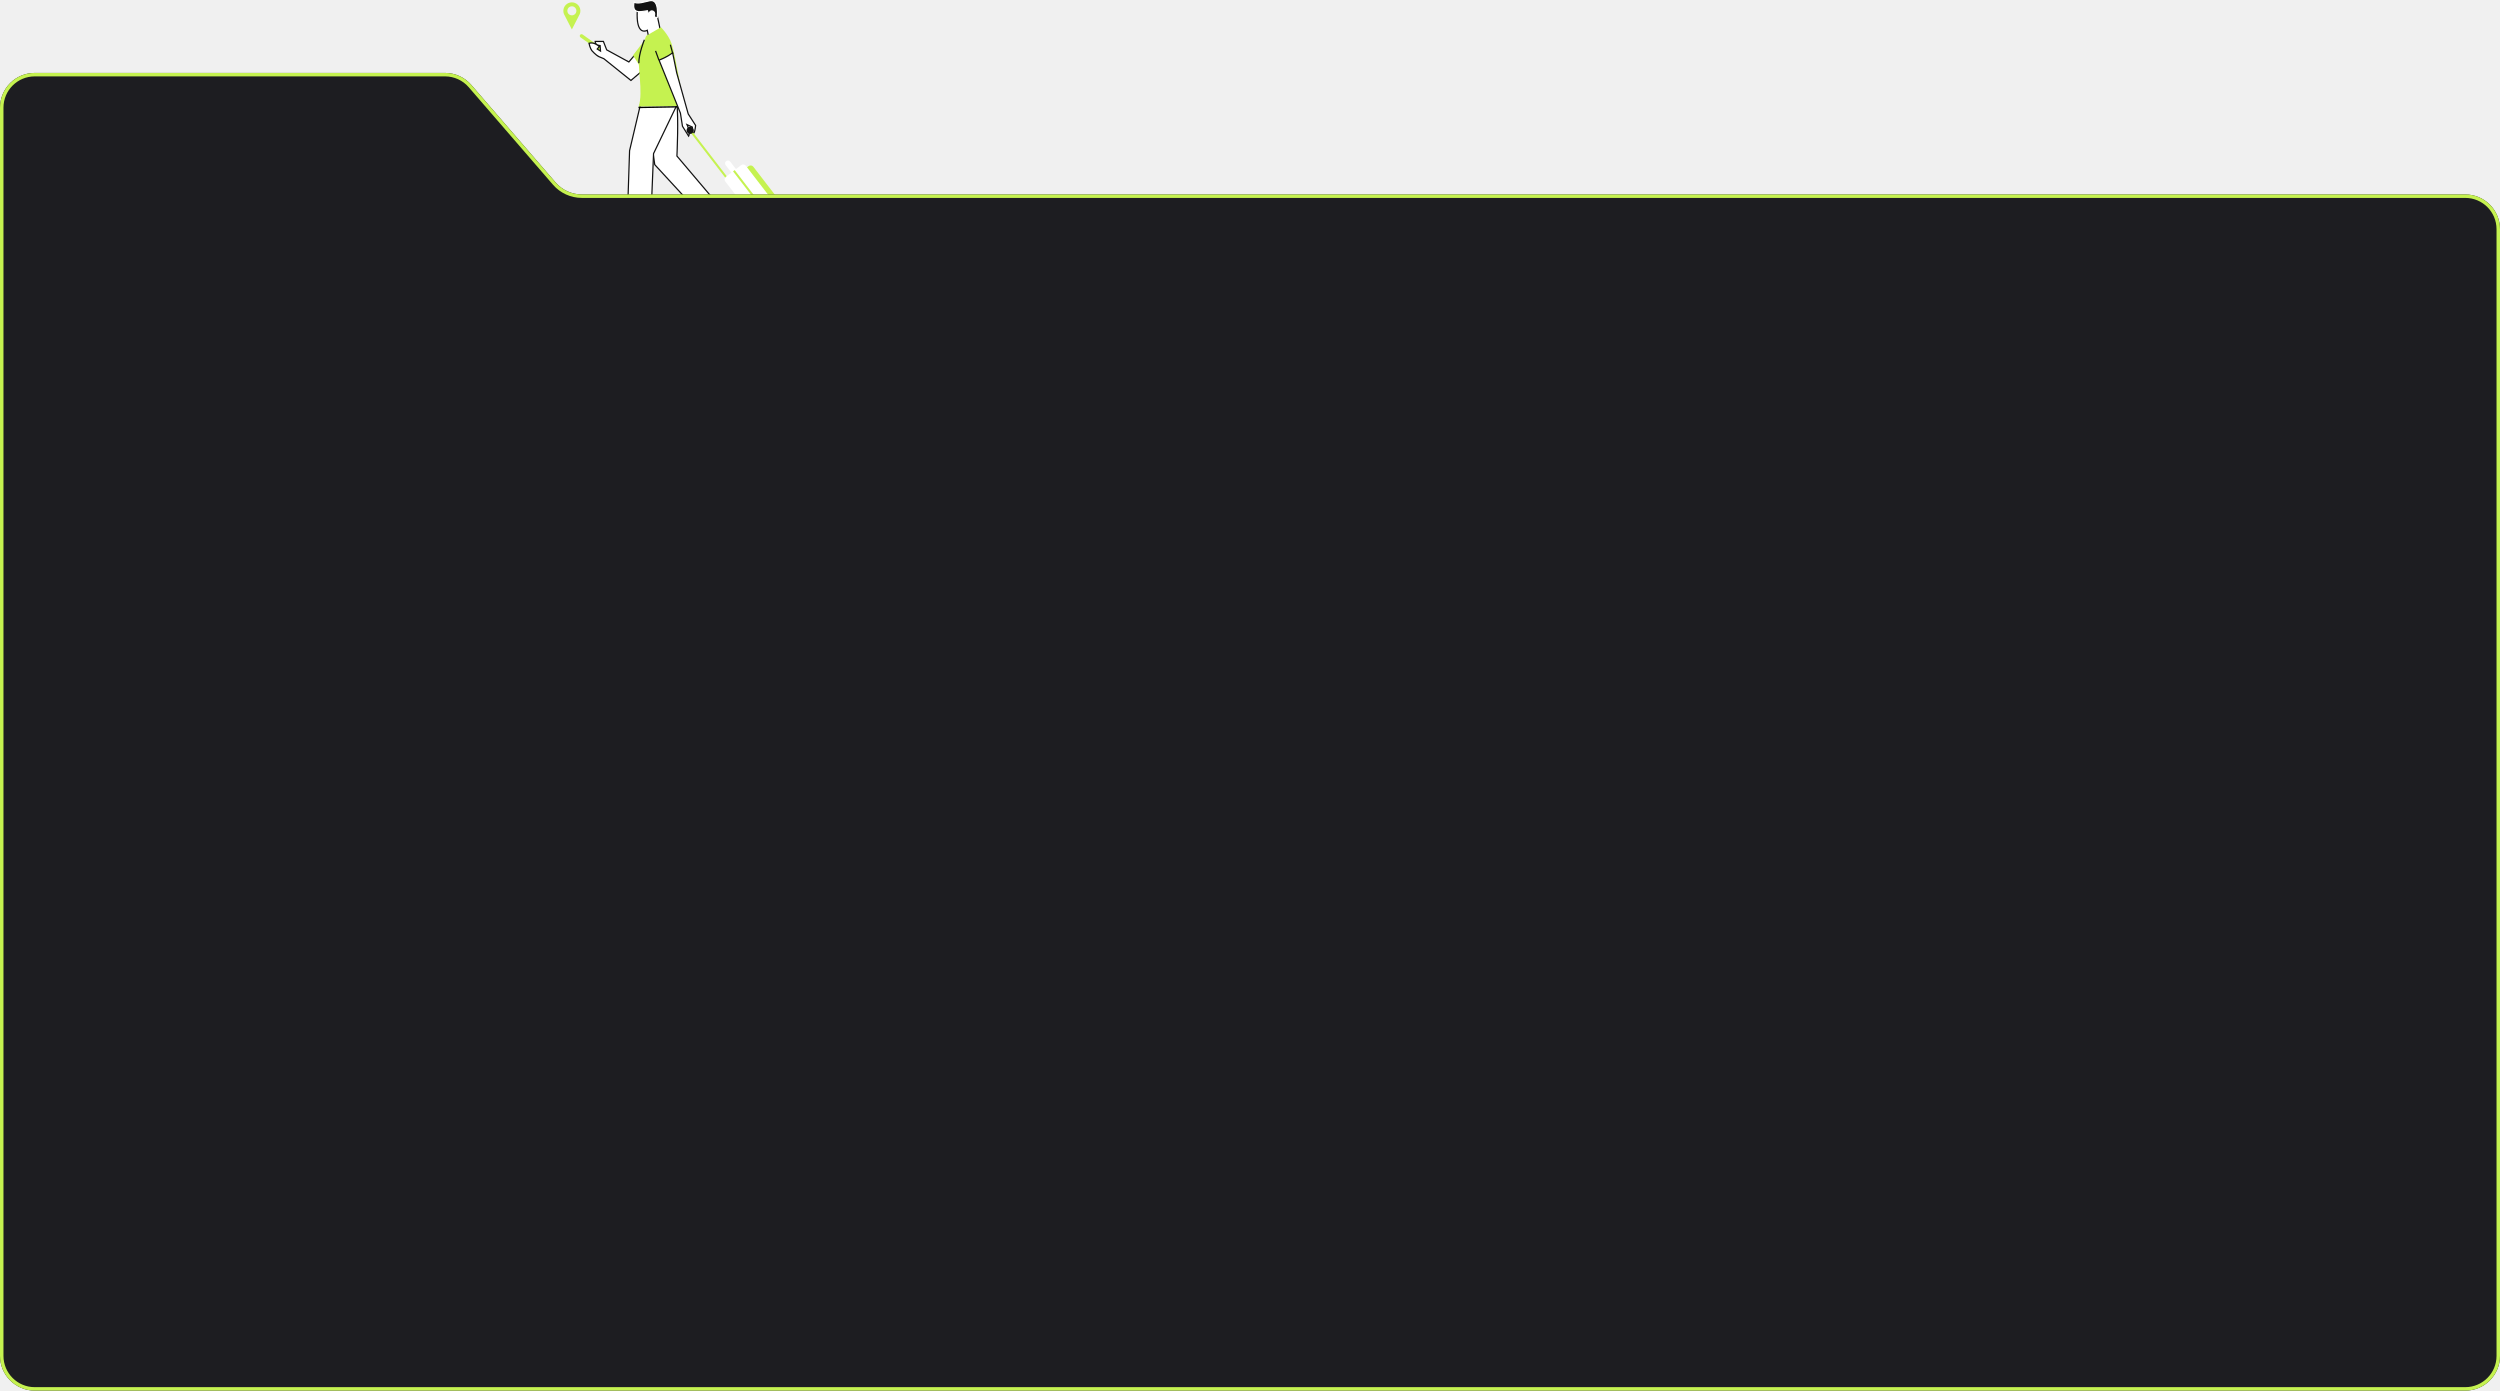
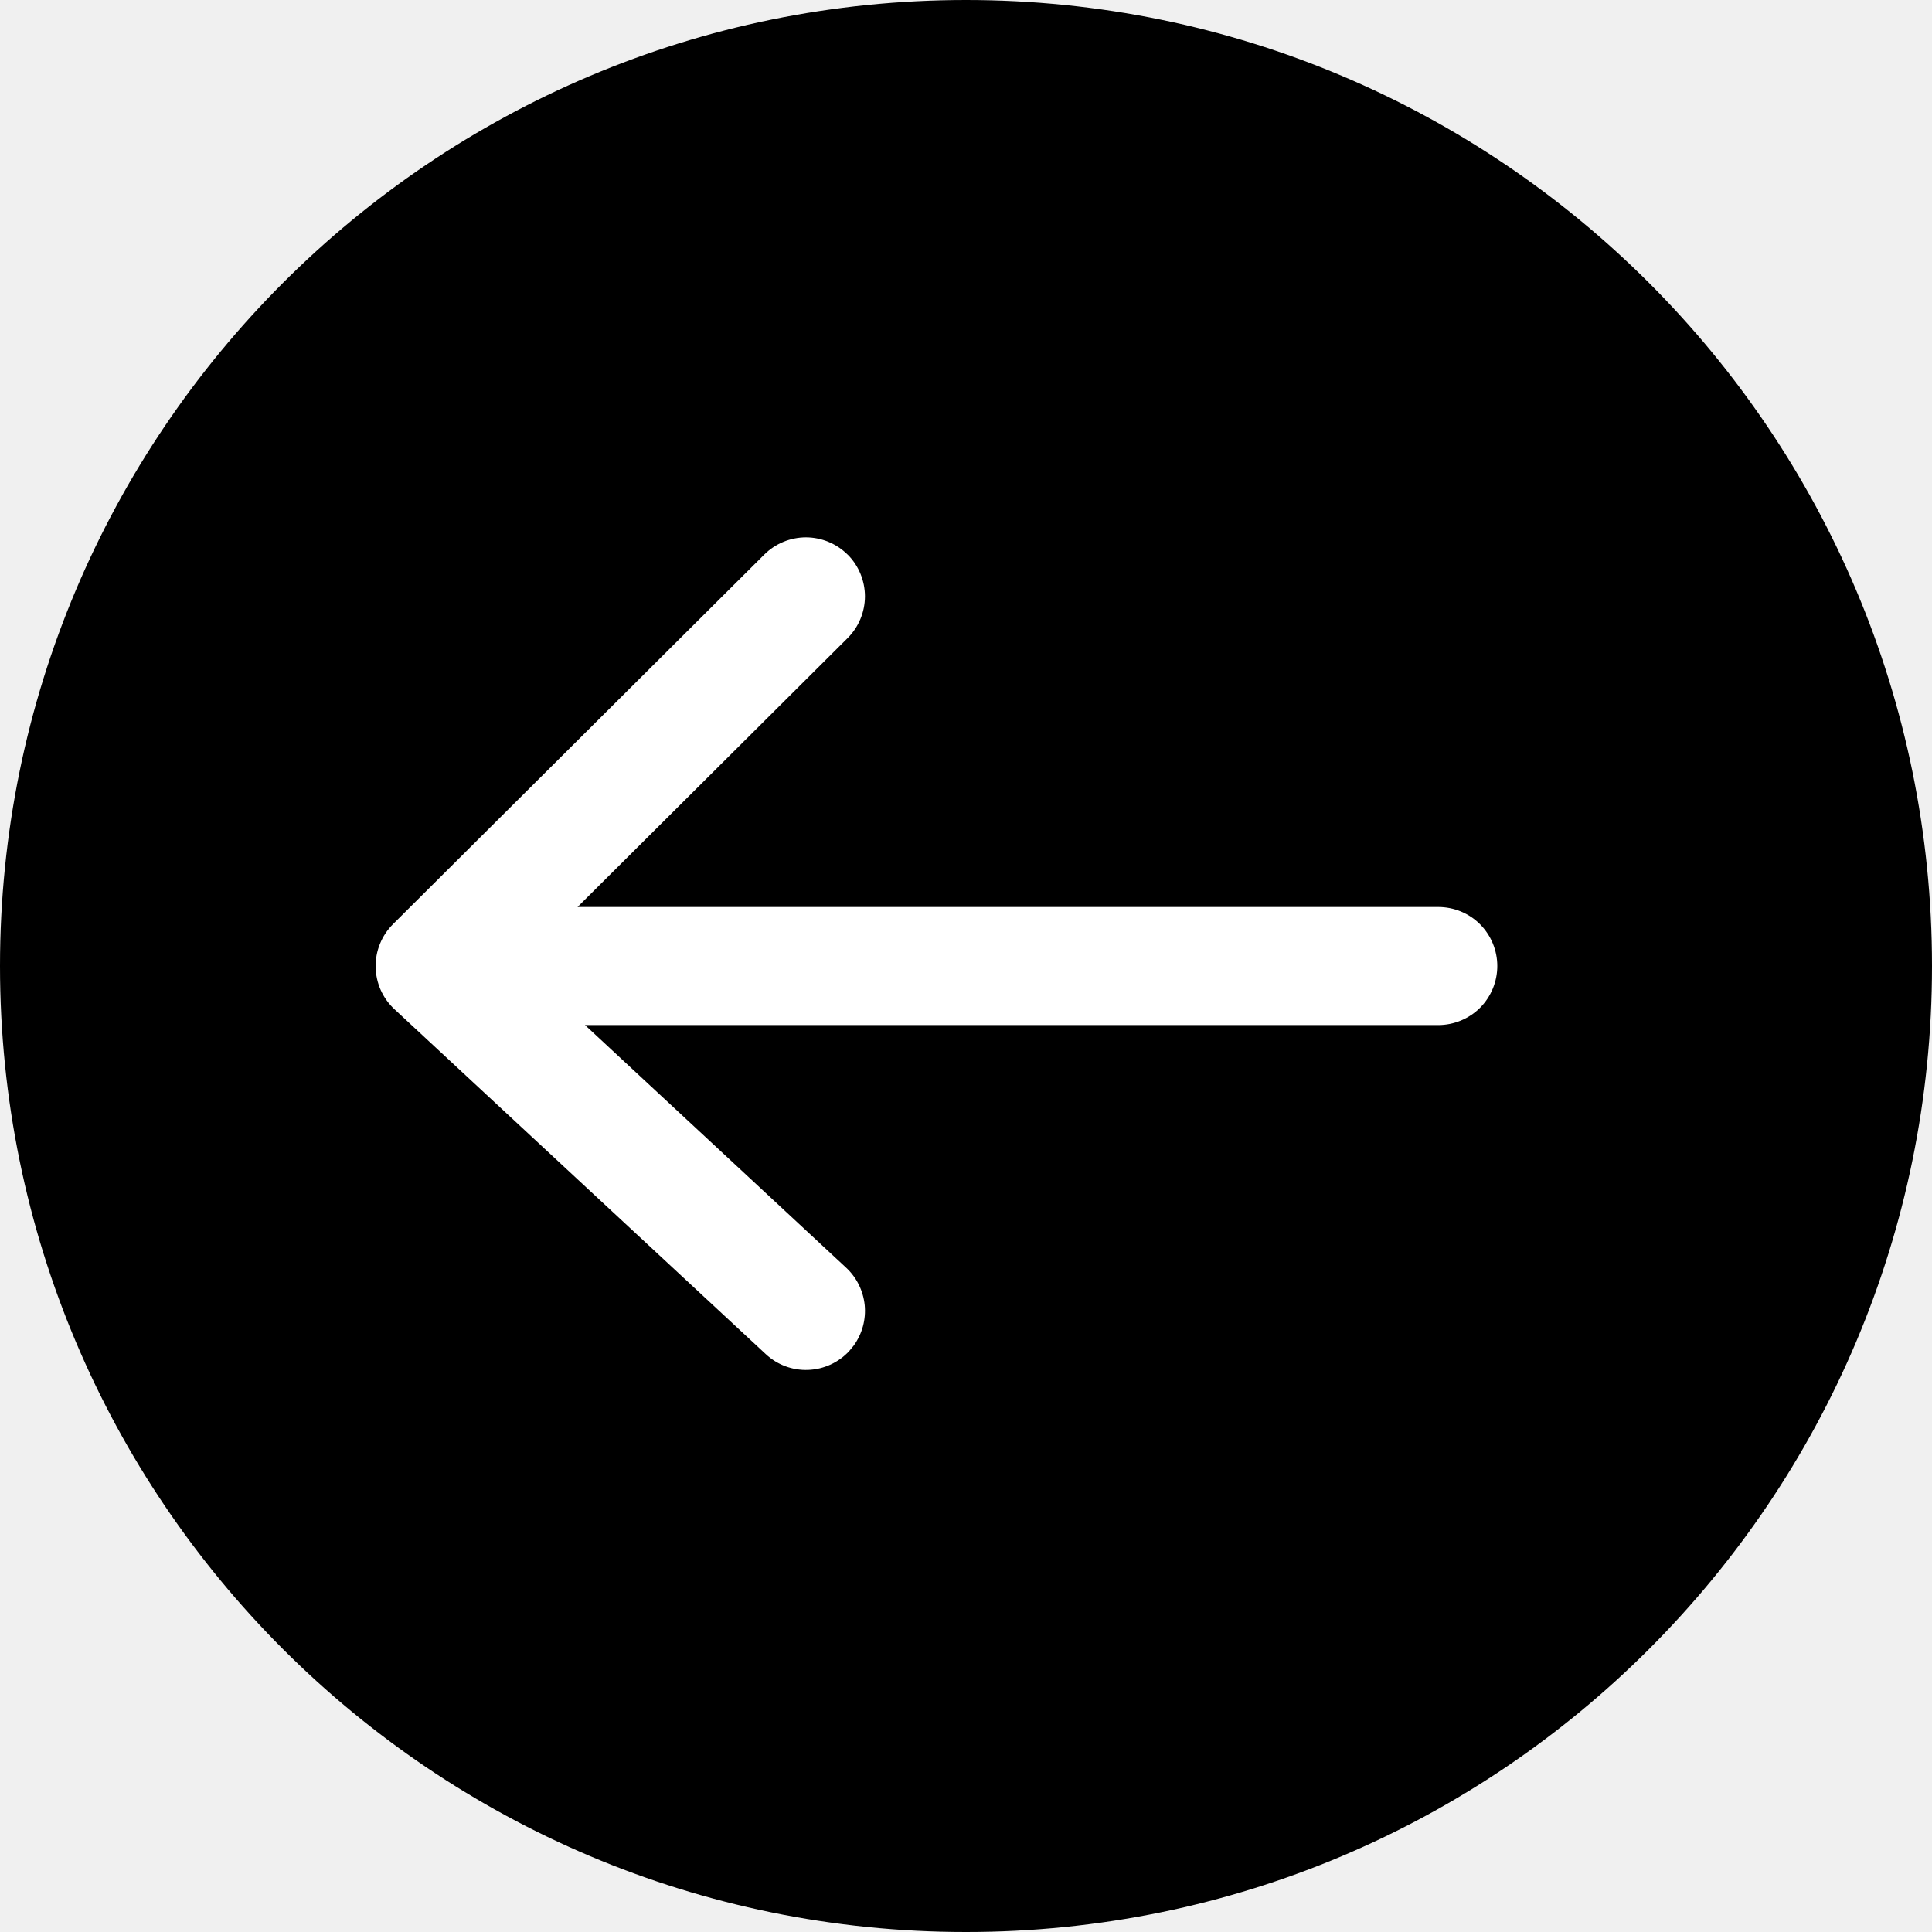
- <svg xmlns="http://www.w3.org/2000/svg" width="1440" height="801" viewBox="0 0 1440 801" fill="none">
-   <g clip-path="url(#clip0_611_68)">
-     <path d="M334.304 6.262C334.304 3.551 332.106 1.355 329.396 1.355C326.687 1.355 324.487 3.551 324.487 6.262C324.487 6.922 324.619 7.554 324.856 8.129C324.955 8.368 325.074 8.595 325.208 8.815L329.394 16.971L333.582 8.813C333.714 8.595 333.833 8.37 333.932 8.132C334.169 7.557 334.301 6.927 334.301 6.265L334.304 6.262ZM329.396 8.839C327.958 8.839 326.794 7.675 326.794 6.236C326.794 4.798 327.958 3.634 329.396 3.634C330.835 3.634 331.999 4.798 331.999 6.236C331.999 7.675 330.835 8.839 329.396 8.839Z" fill="#C5F250" />
-     <path d="M363.879 127.261L364.353 135.543H370.504L370.978 127.261H363.879Z" fill="white" />
-     <path d="M370.84 135.897H364.019L363.506 126.906H371.356L370.843 135.897H370.84ZM364.689 135.187H370.171L370.604 127.615H364.258L364.691 135.187H364.689Z" fill="#121212" />
-     <path d="M373.701 21.616L372.819 17.438C372.819 17.438 366.246 21.496 367.062 6.159L377.506 3.951L380.92 20.09L373.703 21.616H373.701Z" fill="white" />
-     <path d="M373.429 22.037L372.568 17.96C371.922 18.233 370.665 18.573 369.442 17.849C367.284 16.569 366.364 12.63 366.709 6.142L366.724 5.87L377.78 3.532L381.341 20.367L373.431 22.04L373.429 22.037ZM373.062 16.872L373.976 21.195L380.496 19.815L377.231 4.37L367.403 6.449C367.041 13.964 368.503 16.465 369.802 17.236C371.148 18.034 372.617 17.146 372.632 17.137L373.06 16.872H373.062Z" fill="#121212" />
-     <path d="M407.692 123.201L414.568 127.841L418.294 122.946L411.991 117.553L407.692 123.201Z" fill="white" />
-     <path d="M414.648 128.321L407.183 123.286L411.937 117.039L418.779 122.893L414.648 128.321ZM408.203 123.115L414.49 127.355L417.809 122.992L412.046 118.064L408.203 123.115Z" fill="#121212" />
-     <path d="M373.808 7.841C373.794 7.889 373.781 7.932 373.771 7.972L373.512 8.027L373.012 6.453L372.921 6.167L372.627 6.229C371.979 6.367 370.971 6.511 370 6.607C369.021 6.704 368.121 6.748 367.675 6.7L367.675 6.7C366.613 6.583 365.973 6.161 365.582 5.622C365.182 5.071 365.016 4.36 364.985 3.625C364.954 2.893 365.06 2.17 365.175 1.624C365.207 1.472 365.24 1.335 365.27 1.216C365.712 1.511 366.267 1.651 366.854 1.701C367.656 1.768 368.578 1.67 369.498 1.506C370.421 1.342 371.363 1.108 372.208 0.894C372.274 0.877 372.339 0.861 372.404 0.844C373.176 0.648 373.848 0.478 374.356 0.394L374.356 0.394C375.087 0.272 375.682 0.336 376.169 0.523C376.656 0.709 377.055 1.027 377.384 1.447C378.049 2.295 378.414 3.546 378.592 4.88C378.768 6.206 378.755 7.569 378.696 8.606C378.667 9.124 378.626 9.557 378.593 9.861C378.582 9.962 378.572 10.049 378.563 10.12C378.038 10.23 377.619 10.068 377.312 9.859C377.138 9.74 377.001 9.607 376.909 9.503C376.894 9.487 376.881 9.471 376.869 9.457C376.888 9.394 376.911 9.316 376.934 9.227C376.998 8.984 377.067 8.65 377.086 8.294C377.106 7.942 377.077 7.542 376.922 7.186C376.76 6.817 376.467 6.507 375.996 6.356C375.546 6.212 375.152 6.253 374.824 6.423C374.507 6.587 374.283 6.854 374.127 7.111C373.971 7.37 373.87 7.641 373.808 7.841Z" fill="#121212" stroke="white" stroke-width="0.664" />
-     <path d="M334.129 20.109C334.453 19.65 335.089 19.541 335.548 19.865L346.229 27.424C346.688 27.749 346.797 28.385 346.472 28.844C346.148 29.303 345.512 29.412 345.053 29.088L334.372 21.528C333.913 21.204 333.804 20.568 334.129 20.109Z" fill="#C5F250" />
-     <path d="M370.031 26.467L362.223 35.695L349.447 28.715L347.554 23.865H342.822C342.822 23.865 342.585 25.994 345.661 26.231L345.897 29.425L344.005 28.242L345.188 26.822C345.188 26.822 342.348 23.983 339.272 24.929C339.272 24.929 339.746 27.532 340.929 29.188C340.929 29.188 343.058 31.673 344.951 32.619L347.79 33.802L363.406 46.342L375.947 35.695L370.031 26.467Z" fill="white" />
-     <path d="M363.413 46.8L347.608 34.108L344.792 32.935C342.857 31.967 340.749 29.52 340.659 29.416L340.64 29.393C339.424 27.692 338.944 25.101 338.925 24.992L338.868 24.682L339.168 24.59C340.41 24.209 341.603 24.391 342.609 24.769C342.424 24.265 342.467 23.849 342.469 23.825L342.504 23.511H347.797L349.73 28.468L362.14 35.246L370.072 25.872L376.413 35.765L363.413 46.802V46.8ZM345.1 32.294L347.975 33.491L363.402 45.88L375.483 35.623L369.993 27.06L362.308 36.141L349.165 28.96L347.312 24.216H343.193C343.228 24.433 343.323 24.732 343.562 25.013C343.979 25.508 344.693 25.796 345.689 25.872L345.994 25.896L346.304 30.093L343.472 28.323L344.698 26.852C344.007 26.26 341.918 24.691 339.691 25.181C339.857 25.91 340.332 27.727 341.21 28.965C341.369 29.147 343.363 31.418 345.1 32.291V32.294ZM344.539 28.153L345.493 28.749L345.374 27.15L344.539 28.153Z" fill="#121212" />
-     <path d="M372.042 58.29L377.129 94.846L407.297 127.616L413.448 117.678L389.906 89.877C389.906 89.877 390.971 68.701 389.788 58.29H372.042Z" fill="white" />
-     <path d="M407.354 128.2L376.793 95.004L376.779 94.895L371.635 57.935H390.105L390.14 58.25C391.262 68.128 390.356 87.889 390.268 89.754L413.886 117.645L407.354 128.2ZM377.468 94.687L407.242 127.031L413.013 117.711L389.547 90L389.554 89.86C389.563 89.652 390.583 69.018 389.471 58.647H372.452L377.468 94.689V94.687Z" fill="#121212" />
-     <path d="M369.776 56.515L362.63 86.801L361.277 127.97H374.818L376.443 88.457L391.799 56.515H369.776Z" fill="white" />
-     <path d="M375.159 128.326H360.91L362.285 86.721L369.494 56.161H392.365L376.796 88.546L375.161 128.326H375.159ZM361.644 127.617H374.477L376.091 88.371L376.122 88.304L391.234 56.871H370.055L362.983 86.849L361.641 127.617H361.644Z" fill="#121212" />
-     <path d="M352.996 142.404C352.996 142.404 352.049 140.748 353.942 139.565C353.942 139.565 362.223 136.252 364.353 133.768C364.353 133.768 366.565 136.725 370.545 133.768L372.158 142.404H352.993H352.996Z" fill="white" />
-     <path d="M372.589 142.758H352.79L352.688 142.578C352.302 141.904 352.028 140.34 353.755 139.261L353.812 139.233C353.895 139.199 362.036 135.925 364.085 133.535L364.374 133.199L364.639 133.554C364.722 133.66 366.702 136.183 370.336 133.481L370.793 133.142L372.591 142.758H372.589ZM353.223 142.048H371.735L370.299 134.373C367.159 136.431 365.079 134.974 364.355 134.285C361.92 136.706 354.718 139.635 354.105 139.881C352.872 140.666 353.066 141.641 353.223 142.048Z" fill="#121212" />
-     <path d="M413.151 141.033C413.151 141.033 411.26 140.782 411.464 138.561C411.464 138.561 413.844 129.965 413.155 126.766C413.155 126.766 416.849 126.797 416.906 121.837L424.756 125.782L413.151 141.033Z" fill="white" />
-     <path d="M413.309 141.413L413.106 141.387C412.334 141.285 410.926 140.557 411.113 138.529L411.125 138.467C411.149 138.382 413.472 129.919 412.812 126.841L412.72 126.408L413.162 126.412C413.302 126.412 416.503 126.358 416.555 121.834L416.562 121.266L425.303 125.658L413.311 141.413H413.309ZM411.816 138.626C411.695 140.083 412.587 140.516 413.006 140.64L424.217 125.908L417.239 122.402C416.976 126.147 414.556 126.921 413.569 127.08C414.021 130.484 411.989 137.99 411.814 138.624L411.816 138.626Z" fill="#121212" />
-     <path d="M380.695 15.701L372.182 20.665C372.182 20.665 369.009 28.485 368.259 31.553C366.847 37.317 370.682 53.227 367.859 61.366L394.049 61.139C394.049 61.139 388.657 30.394 386.859 25.194C385.061 19.993 380.695 15.698 380.695 15.698V15.701Z" fill="#C5F250" />
-     <path d="M367.746 61.913L390.619 61.519" stroke="black" stroke-width="0.789" />
-     <path d="M379.614 34.629C379.614 34.629 384.464 32.854 387.422 30.37L389.788 41.964L396.413 65.624L400.672 72.249C400.672 72.249 400.435 75.325 399.726 76.508H399.016L398.779 73.196L395.703 71.776C395.703 71.776 397.833 76.272 396.65 78.401L393.101 72.722L391.918 65.151L379.614 34.629Z" fill="white" />
-     <path d="M396.669 79.1L392.762 72.849L391.574 65.246L379.148 34.421L379.493 34.296C379.541 34.279 384.32 32.512 387.195 30.098L387.651 29.715L390.133 41.881L396.74 65.478L401.034 72.158L401.025 72.276C401.015 72.404 400.774 75.449 400.028 76.691L399.924 76.864H398.682L398.436 73.431L396.385 72.484C396.955 73.939 397.894 76.88 396.955 78.575L396.661 79.1H396.669ZM393.441 72.595L396.569 77.6C396.953 75.839 395.888 72.993 395.384 71.928L394.965 71.043L399.12 72.96L399.347 76.152H399.515C399.979 75.191 400.234 73.201 400.31 72.338L396.087 65.769L396.072 65.717L389.44 42.033L387.19 31.009C384.658 32.964 381.18 34.4 380.078 34.831L392.261 65.055L392.268 65.095L393.439 72.595H393.441Z" fill="#121212" />
-     <path d="M397.893 74.591L396.956 75.313L419.611 104.752L420.548 104.031L397.893 74.591Z" fill="#C5F250" />
-     <path d="M427.108 98.832L431.187 95.695C432.041 95.037 433.267 95.198 433.925 96.052L456.362 125.209C457.02 126.064 456.859 127.289 456.005 127.947L451.926 131.084L427.106 98.832H427.108Z" fill="#C5F250" />
-     <path d="M399.172 73.831C399.87 74.737 399.699 76.036 398.793 76.734C397.887 77.432 396.588 77.261 395.89 76.355C395.192 75.449 395.362 74.15 396.269 73.452C397.175 72.754 398.474 72.924 399.172 73.831Z" fill="#121212" />
-     <path d="M457.474 133.831L455.747 131.588C456.185 130.916 456.177 130.015 455.662 129.343L429.604 95.48C428.951 94.63 427.73 94.472 426.881 95.125L423.918 97.403L420.599 93.09C420.04 92.366 419.002 92.229 418.275 92.787C417.551 93.346 417.414 94.384 417.973 95.111L421.292 99.424L418.143 101.847C417.293 102.5 417.135 103.721 417.788 104.57L443.845 138.433C444.499 139.283 445.719 139.441 446.569 138.788L454.5 132.686L456.159 134.842L457.472 133.831H457.474Z" fill="white" />
-     <path d="M448.643 139.569C448.871 137.819 447.638 136.216 445.888 135.989C444.139 135.761 442.536 136.994 442.308 138.744C442.081 140.493 443.314 142.096 445.063 142.324C446.813 142.551 448.415 141.318 448.643 139.569Z" fill="#C5F250" />
-     <path d="M447.071 137.932C447.747 138.812 447.584 140.076 446.704 140.753C445.824 141.429 444.56 141.266 443.883 140.386C443.207 139.506 443.37 138.242 444.25 137.566C445.13 136.889 446.394 137.052 447.071 137.932Z" fill="#121212" />
-     <path d="M446.273 138.547C446.611 138.987 446.529 139.619 446.089 139.957C445.649 140.296 445.017 140.213 444.678 139.773C444.34 139.333 444.423 138.701 444.863 138.363C445.303 138.024 445.935 138.107 446.273 138.547Z" fill="#C5F250" />
-     <path d="M423.171 97.984L422.233 98.705L450.66 135.645L451.598 134.923L423.171 97.984Z" fill="#C5F250" />
-     <path d="M481 142.049H322V142.759H481V142.049Z" fill="#C5F250" />
-     <path d="M377.935 29.188L377.268 29.43L379.16 34.636L379.828 34.394L377.935 29.188Z" fill="#121212" />
-     <path d="M386.463 25.664L385.778 25.851L387.217 31.14L387.902 30.954L386.463 25.664Z" fill="#121212" />
-     <path d="M371.451 22.918L364.589 31.909L369.321 39.243L372.87 25.757L371.451 22.918Z" fill="#C5F250" />
-     <path d="M367.608 36.409C367.552 30.842 370.694 23.109 370.829 22.783L371.486 23.052C371.453 23.131 368.264 30.981 368.318 36.402L367.608 36.409Z" fill="#121212" />
-   </g>
-   <mask id="path-37-inside-1_611_68" fill="white">
-     <path fill-rule="evenodd" clip-rule="evenodd" d="M271.489 48.923C267.69 44.527 262.167 42 256.357 42H20C8.954 42 0 50.954 0 62V781C0 792.046 8.954 801 20 801H1420C1431.05 801 1440 792.046 1440 781V132C1440 120.954 1431.05 112 1420 112H335.15C329.339 112 323.816 109.473 320.017 105.077L271.489 48.923Z" />
-   </mask>
-   <path fill-rule="evenodd" clip-rule="evenodd" d="M271.489 48.923C267.69 44.527 262.167 42 256.357 42H20C8.954 42 0 50.954 0 62V781C0 792.046 8.954 801 20 801H1420C1431.05 801 1440 792.046 1440 781V132C1440 120.954 1431.05 112 1420 112H335.15C329.339 112 323.816 109.473 320.017 105.077L271.489 48.923Z" fill="#1D1D21" />
-   <path d="M320.017 105.077L318.504 106.385L320.017 105.077ZM271.489 48.923L273.002 47.615L271.489 48.923ZM20 44H256.357V40H20V44ZM2 781V62H-2V781H2ZM1420 799H20V803H1420V799ZM1438 132V781H1442V132H1438ZM1420 110H335.15V114H1420V110ZM321.531 103.77L273.002 47.615L269.976 50.23L318.504 106.385L321.531 103.77ZM335.15 110C329.921 110 324.95 107.726 321.531 103.77L318.504 106.385C322.683 111.221 328.758 114 335.15 114V110ZM1442 132C1442 119.85 1432.15 110 1420 110V114C1429.94 114 1438 122.059 1438 132H1442ZM1420 803C1432.15 803 1442 793.15 1442 781H1438C1438 790.941 1429.94 799 1420 799V803ZM-2 781C-2 793.15 7.85 803 20 803V799C10.059 799 2 790.941 2 781H-2ZM256.357 44C261.586 44 266.556 46.274 269.976 50.23L273.002 47.615C268.823 42.779 262.748 40 256.357 40V44ZM20 40C7.85 40 -2 49.85 -2 62H2C2 52.059 10.059 44 20 44V40Z" fill="#C5F250" mask="url(#path-37-inside-1_611_68)" />
-   <defs>
-     <clipPath id="clip0_611_68">
-       <rect width="159" height="142.759" fill="white" transform="translate(322)" />
-     </clipPath>
-   </defs>
+ <svg xmlns="http://www.w3.org/2000/svg" width="30" height="30" viewBox="0 0 30 30" fill="none">
+   <circle cx="15" cy="15" r="15" fill="black" />
+   <path d="M13.164 8.613C13.335 8.785 13.431 9.019 13.431 9.262C13.43 9.505 13.333 9.738 13.161 9.909L8.968 14.084H22.333C22.576 14.084 22.81 14.18 22.982 14.352C23.153 14.524 23.25 14.757 23.25 15C23.25 15.243 23.153 15.477 22.982 15.649C22.81 15.82 22.576 15.917 22.333 15.917H9.084L13.138 19.684C13.302 19.836 13.404 20.043 13.427 20.265C13.449 20.487 13.389 20.709 13.259 20.891L13.186 20.98C13.021 21.158 12.791 21.263 12.548 21.272C12.305 21.281 12.069 21.193 11.891 21.027L6.126 15.672C6.035 15.588 5.963 15.487 5.912 15.374C5.862 15.261 5.835 15.14 5.833 15.016C5.831 14.893 5.853 14.77 5.9 14.656C5.946 14.541 6.015 14.438 6.103 14.35L11.868 8.611C12.04 8.44 12.273 8.344 12.516 8.344C12.759 8.345 12.992 8.442 13.164 8.614V8.613Z" fill="white" />
</svg>
